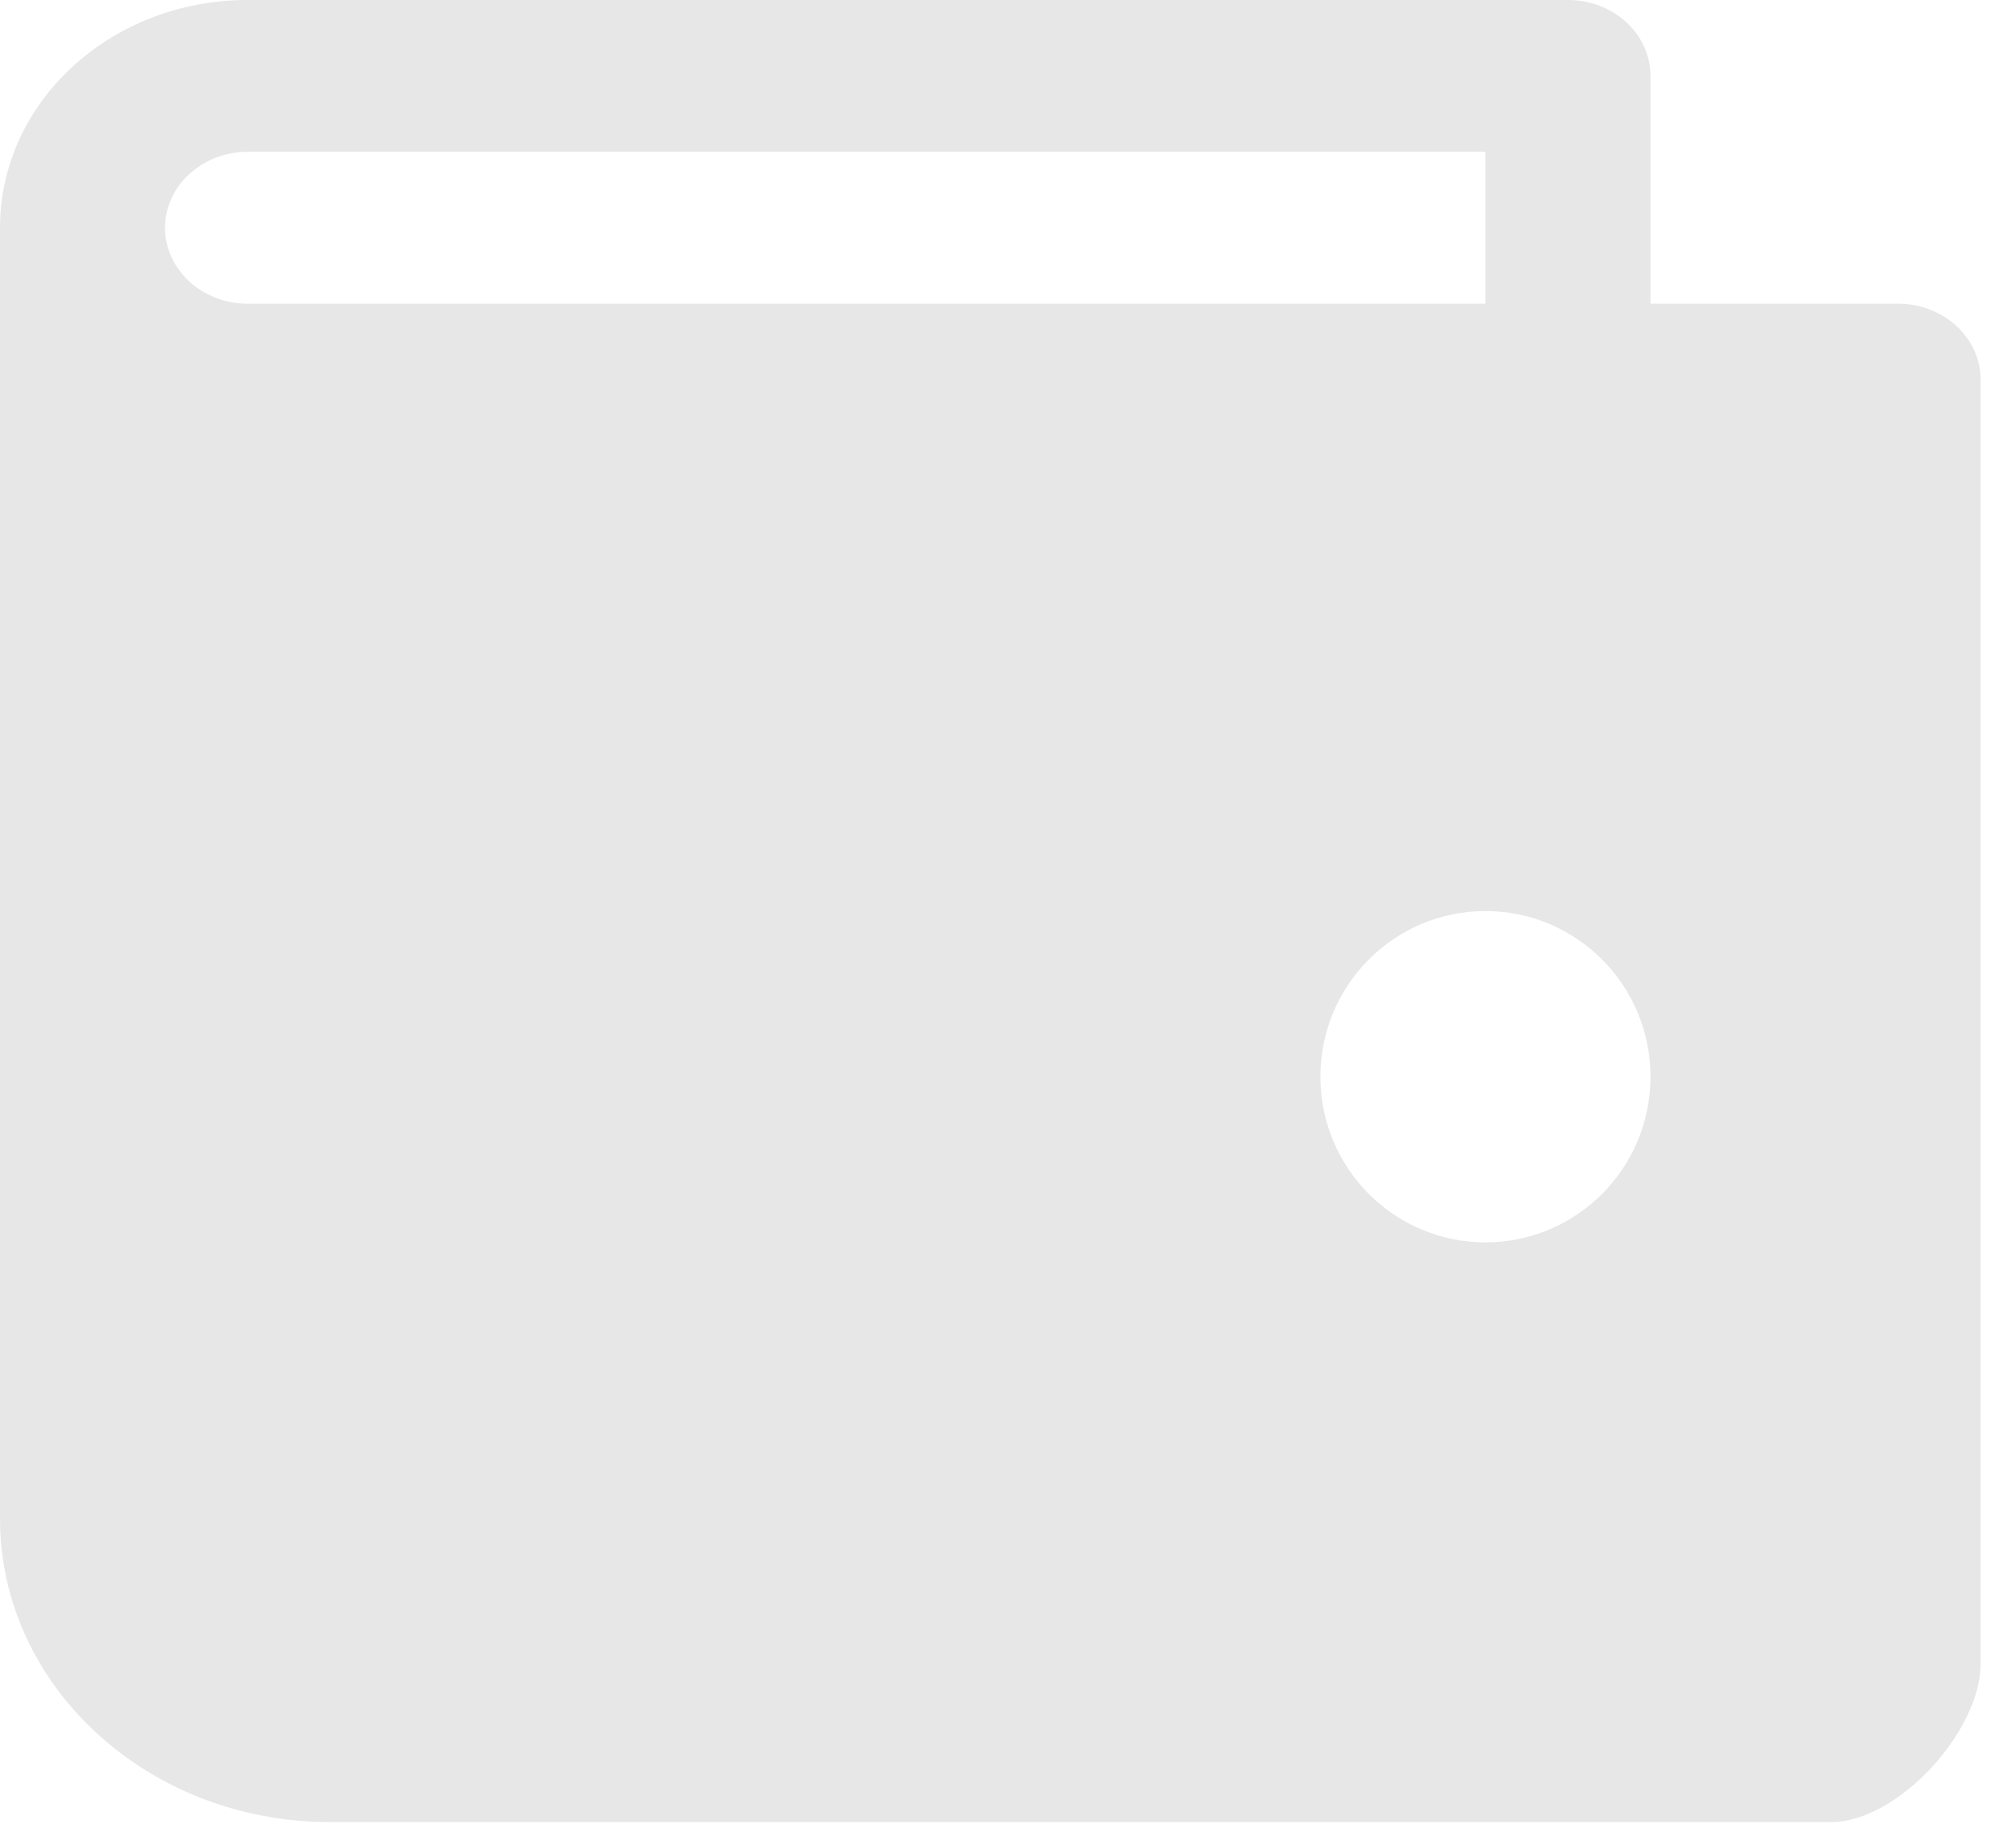
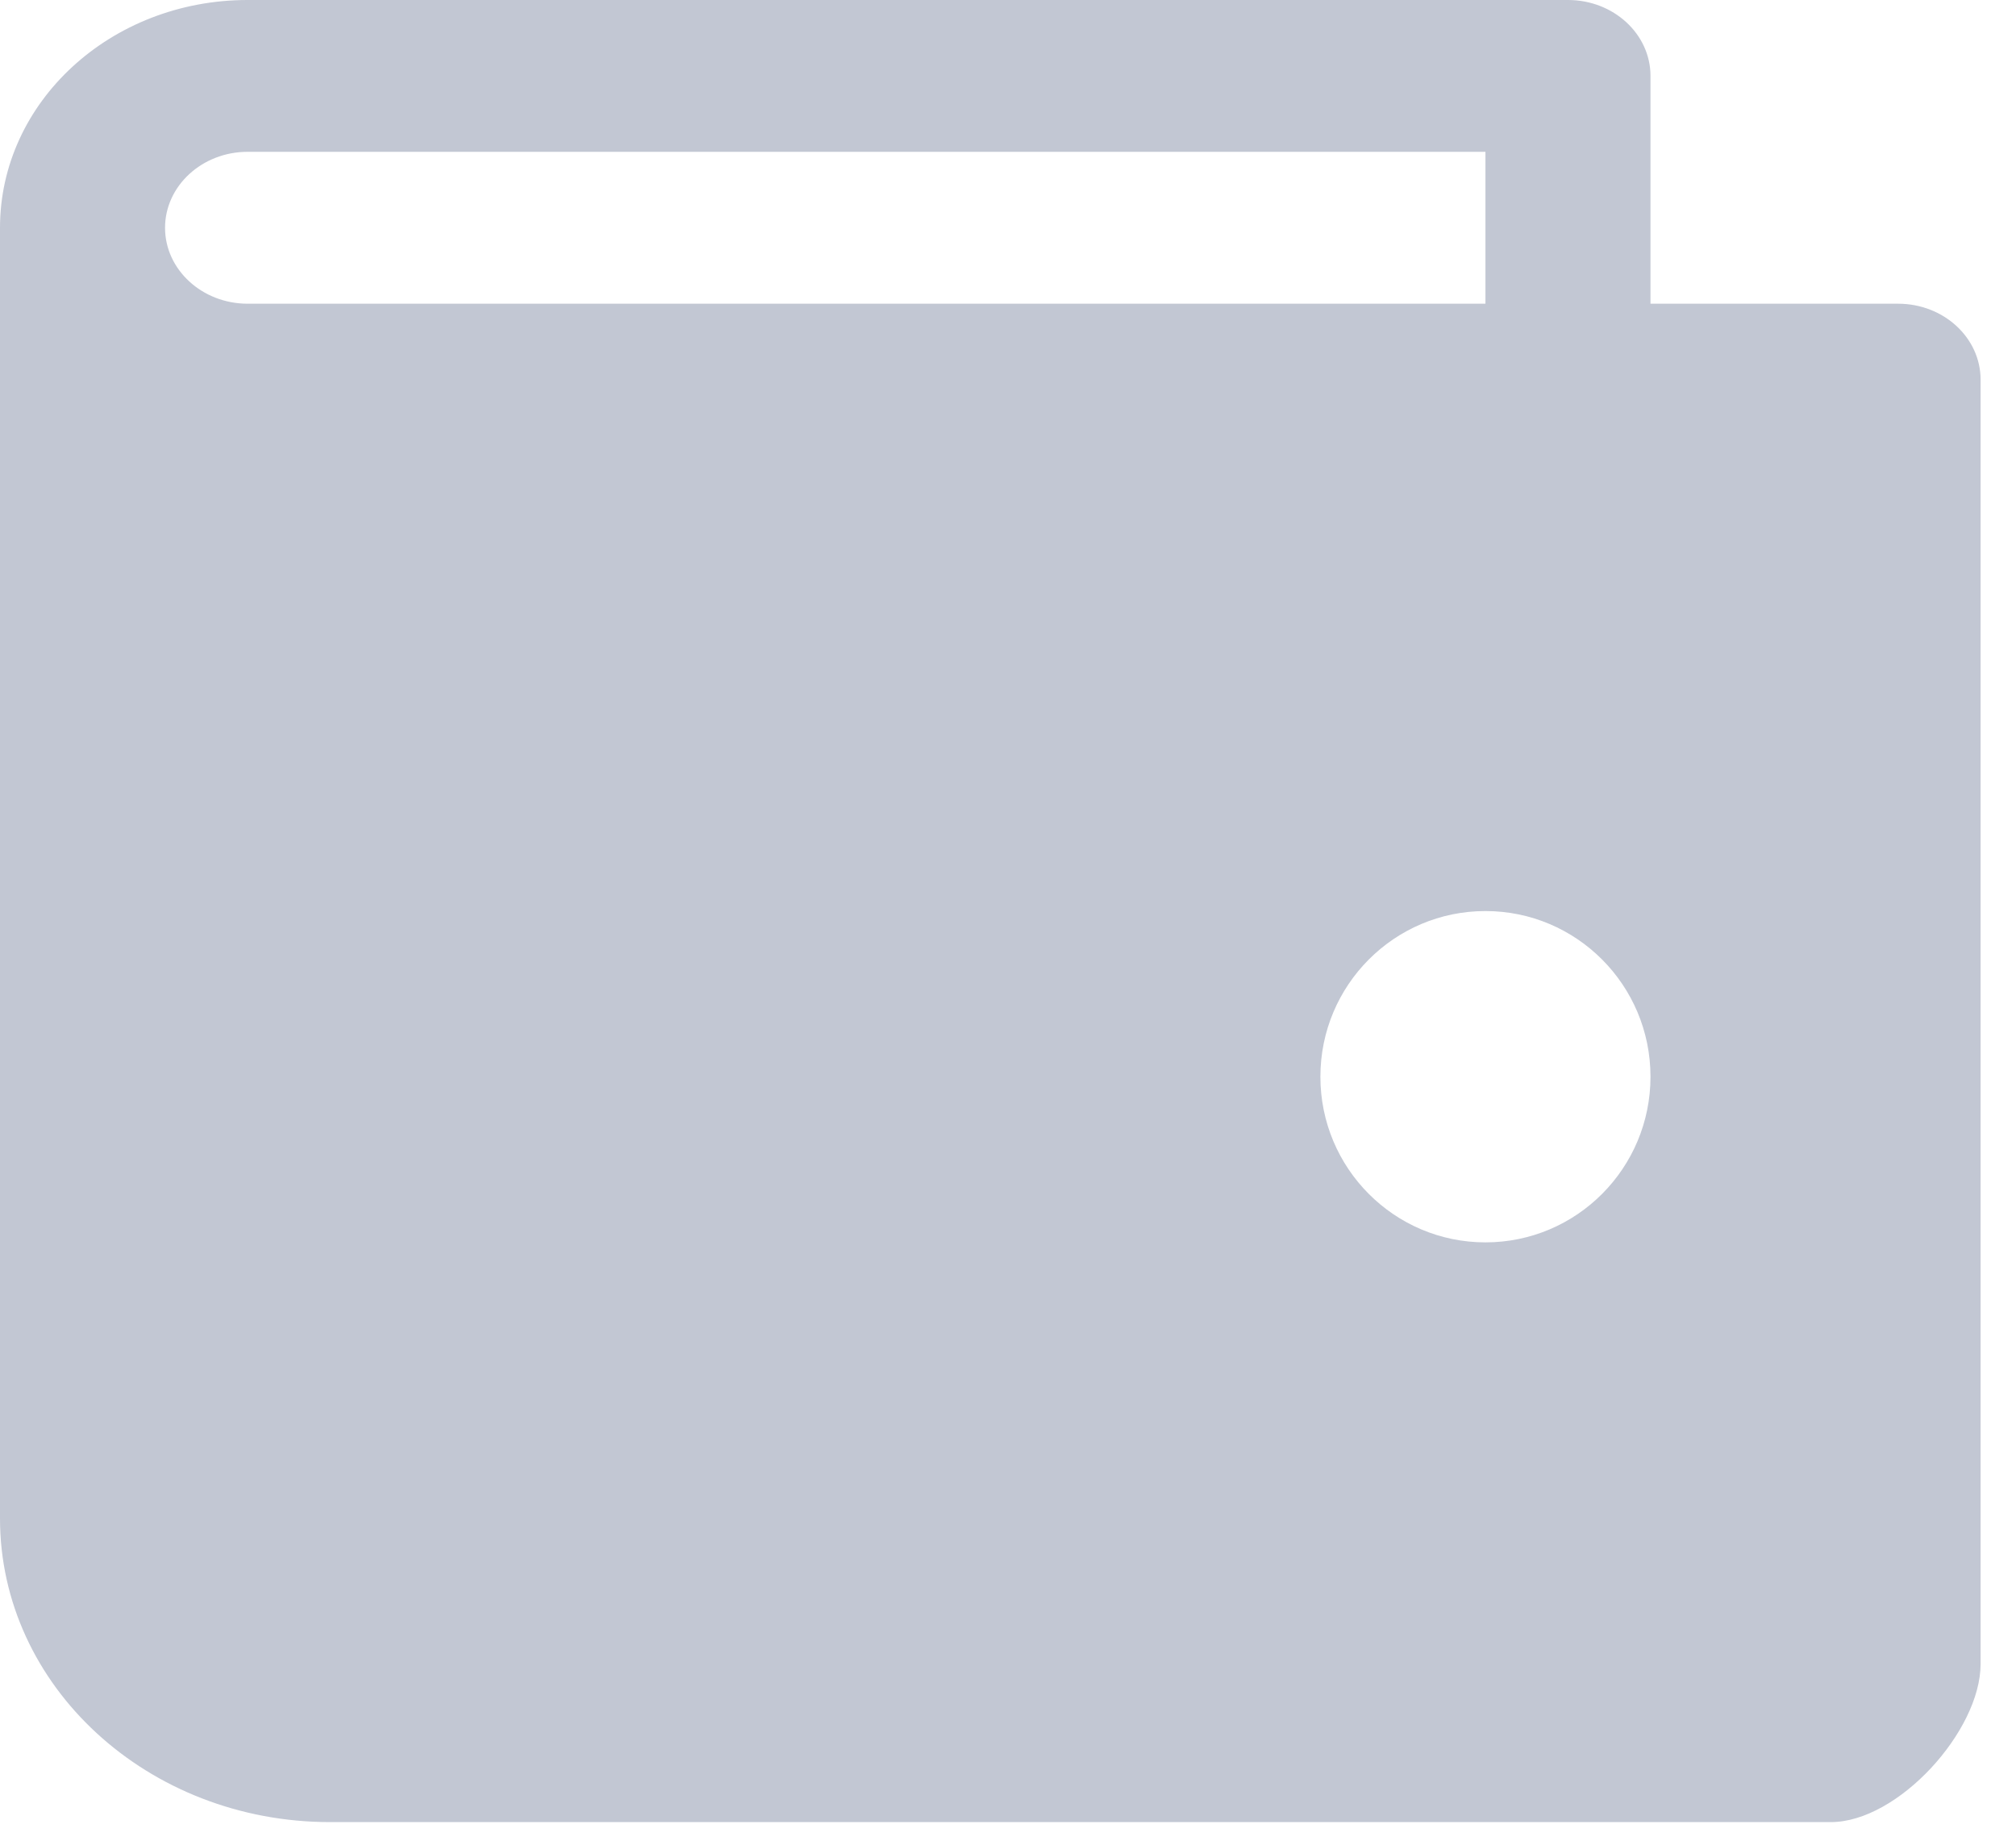
<svg xmlns="http://www.w3.org/2000/svg" width="23px" height="21px" viewBox="0 0 23 21" version="1.1">
  <g id="Page-1" stroke="none" stroke-width="1" fill="none" fill-rule="evenodd">
-     <g id="Artboard-Copy-69" transform="translate(-132, -29)" fill="#E7E7E7">
+     <g id="Artboard-Copy-69" transform="translate(-132, -29)" fill="#C2C7D3">
      <g id="Tabs/Wallets">
        <g id="Wallets" transform="translate(102, 1)">
          <g id="Icons/Wallets" transform="translate(30, 28)">
            <path d="M21.655,3.465 L3.766,3.465 L2.825,3.465 C2.306,3.465 1.883,3.076 1.883,2.599 C1.883,2.121 2.306,1.732 2.825,1.732 L16.947,1.732 L16.947,3.465 L18.83,3.465 L18.83,0.866 C18.83,0.388 18.408,3.55271368e-15 17.889,3.55271368e-15 L2.825,3.55271368e-15 C1.264,3.55271368e-15 3.55271368e-15,1.163 3.55271368e-15,2.599 L3.55271368e-15,17.324 C3.55271368e-15,19.237 1.686,20.788 3.766,20.788 L20.887,20.788 C21.655,20.788 22.596,19.748 22.596,18.985 L22.596,4.331 C22.596,3.853 22.174,3.465 21.655,3.465 Z M16.947,14.174 C15.907,14.174 15.064,13.328 15.064,12.284 C15.064,11.24 15.907,10.394 16.947,10.394 C17.987,10.394 18.83,11.24 18.83,12.284 C18.83,13.328 17.987,14.174 16.947,14.174 Z" id="Shape" />
          </g>
        </g>
      </g>
    </g>
  </g>
</svg>
